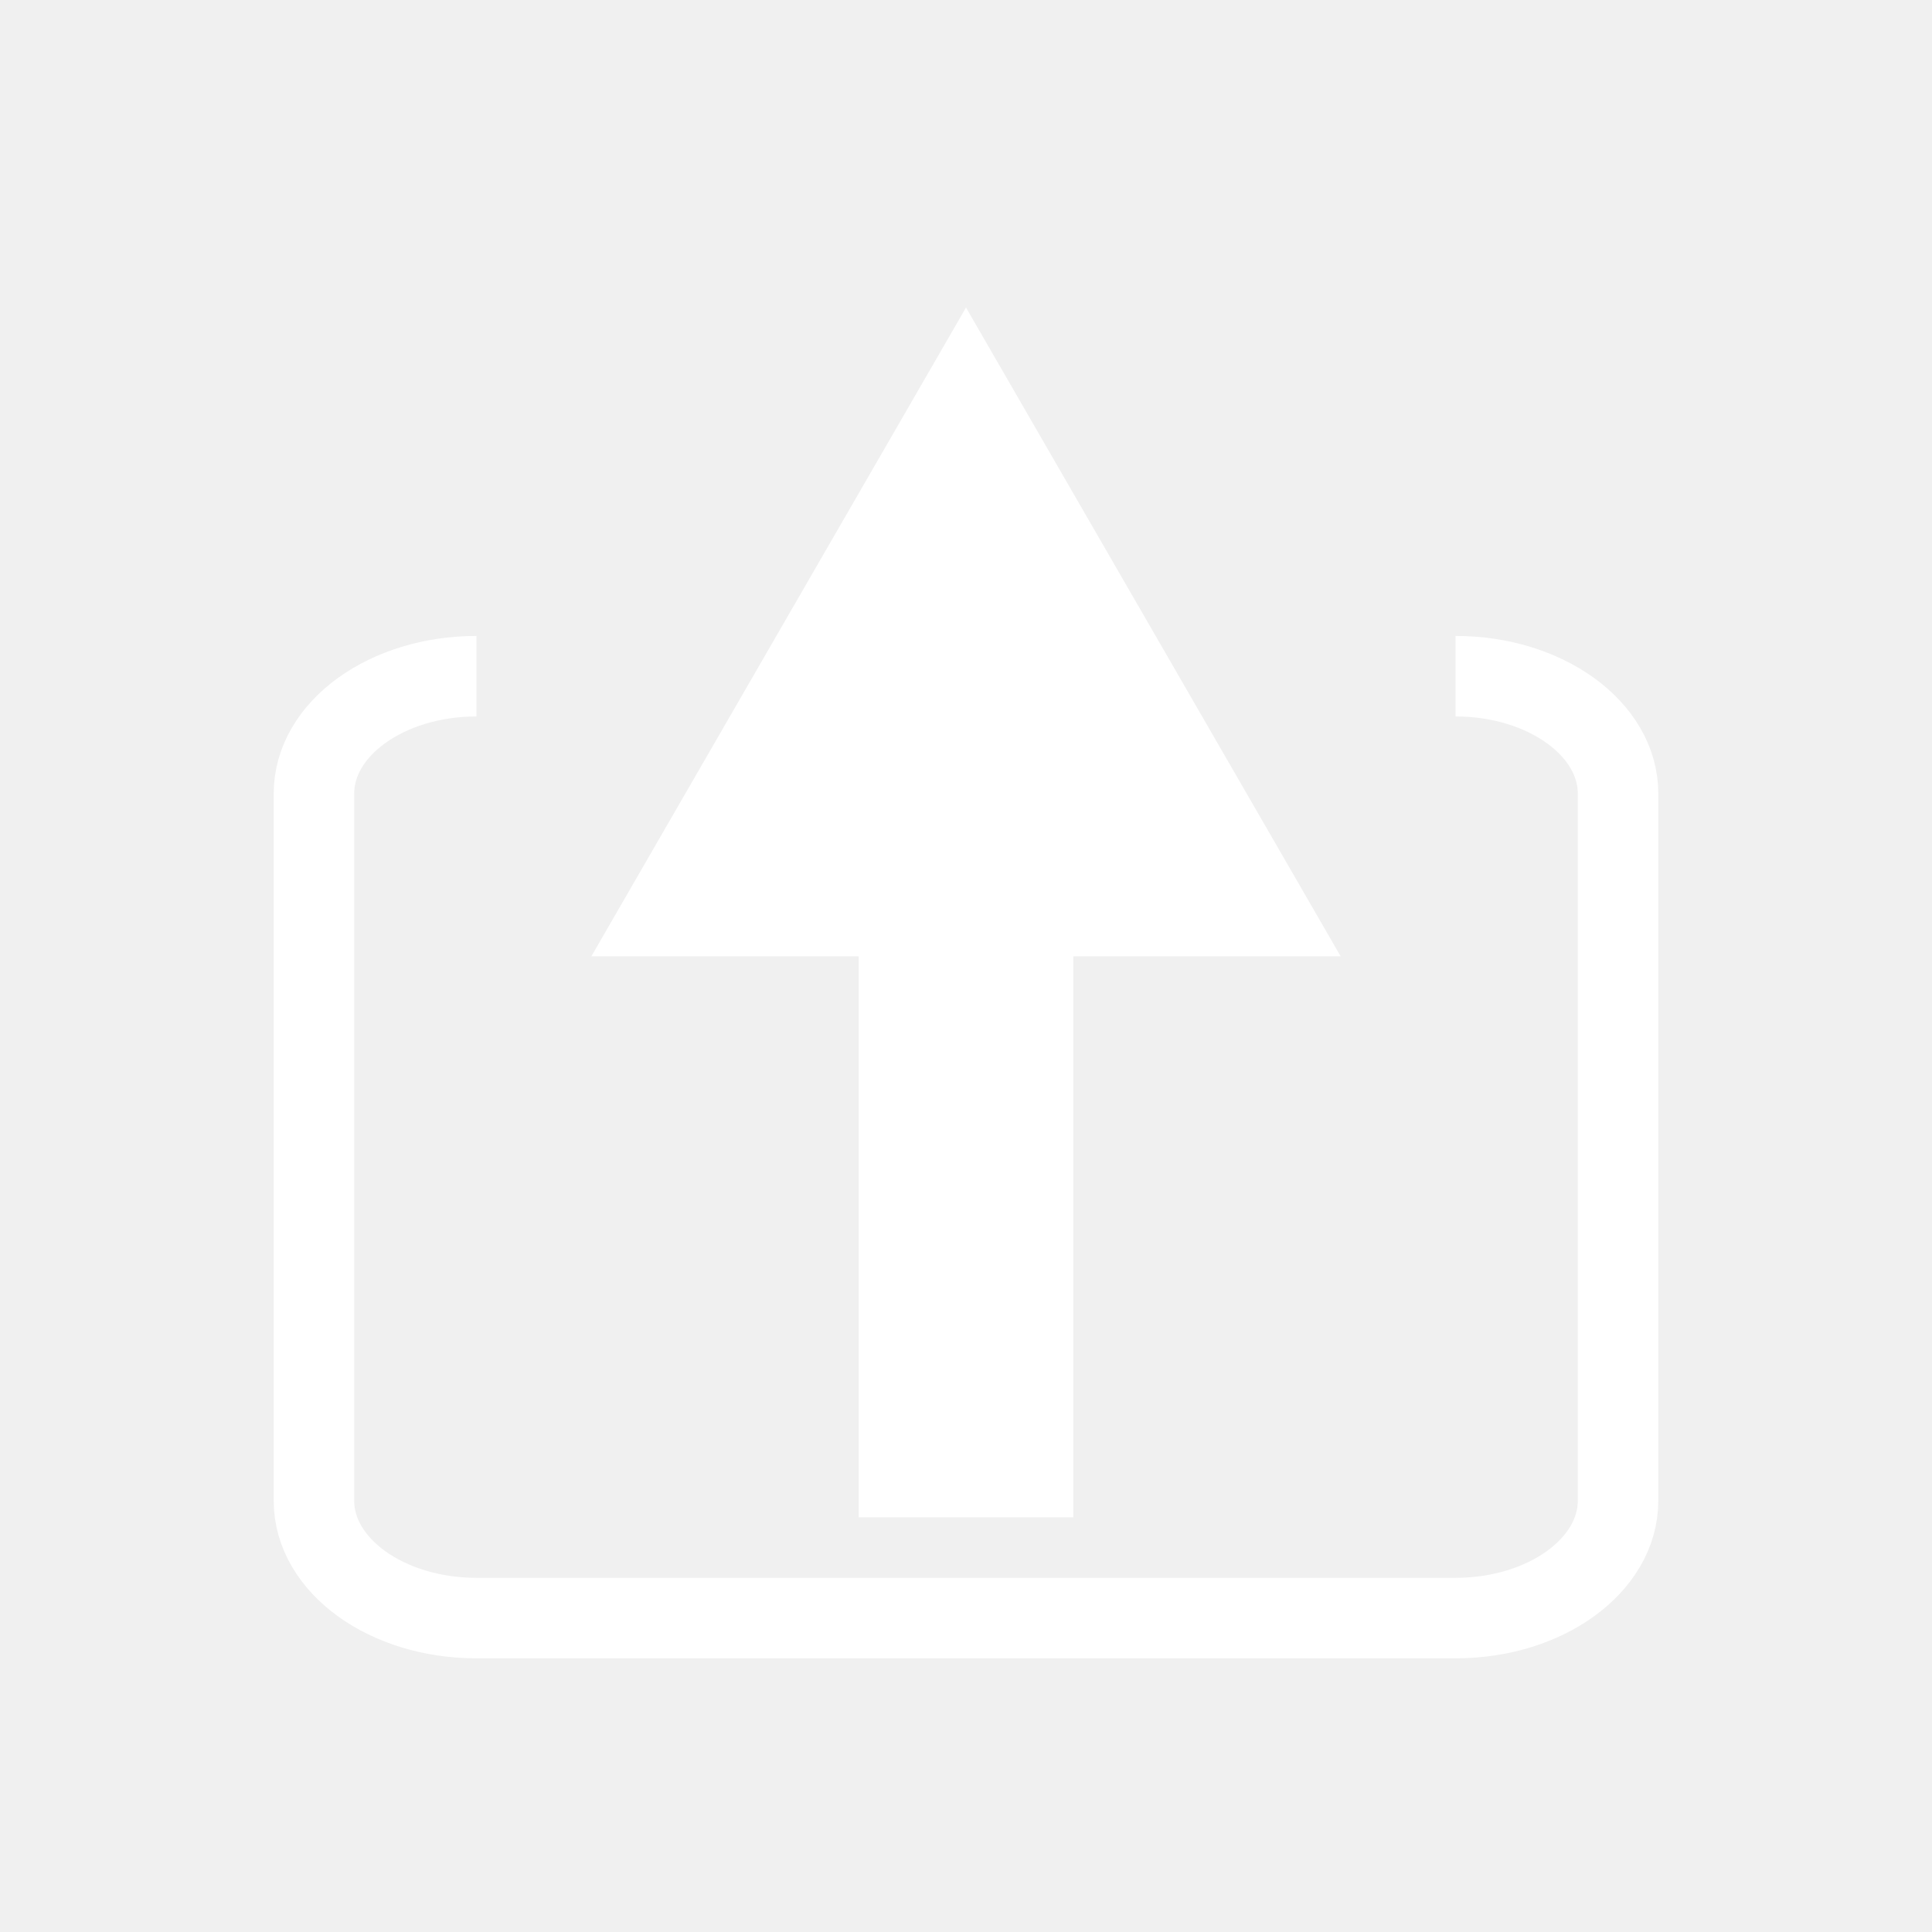
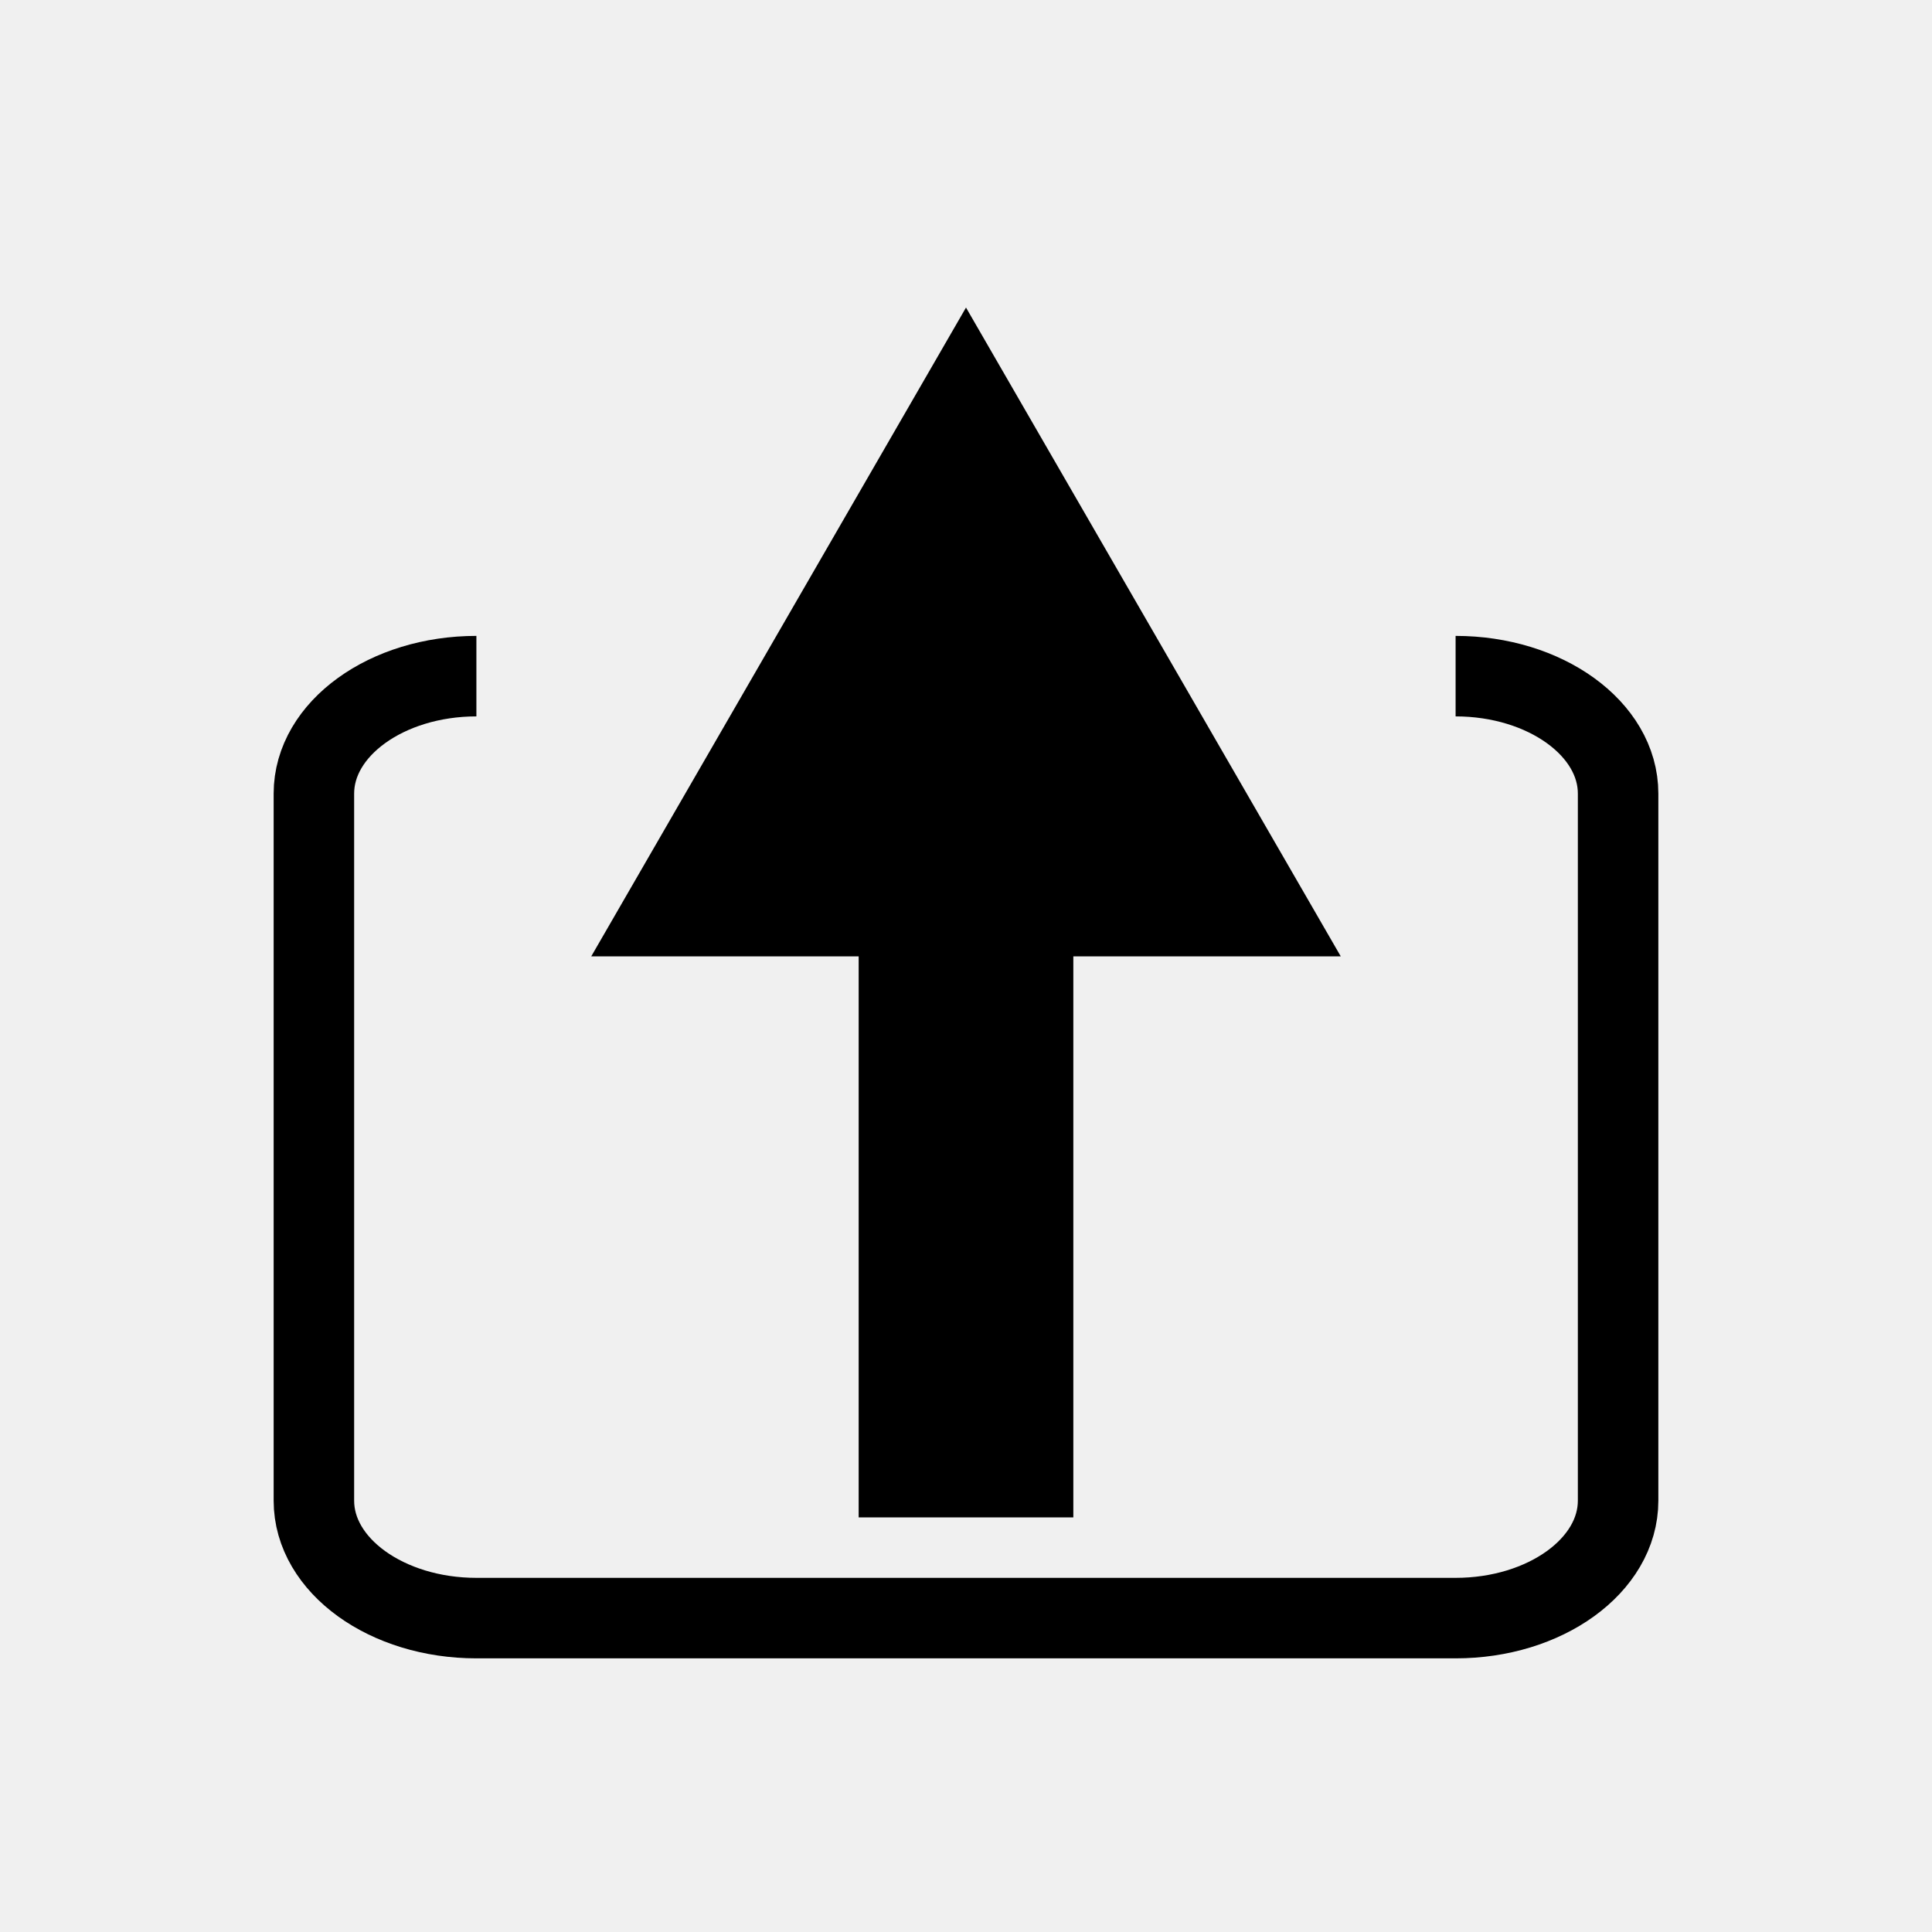
- <svg xmlns="http://www.w3.org/2000/svg" version="1.1" id="Layer_1" x="0px" y="0px" viewBox="0 0 72 72" style="enable-background:new 0 0 72 72;" xml:space="preserve">
-   <style type="text/css">
- 	.st0{fill:none;stroke:#FFFFFF;stroke-width:3;stroke-miterlimit:10;}
- 	.st1{fill:none;stroke:#FFFFFF;stroke-width:8;stroke-miterlimit:10;}
- 	.st2{fill:#FFFFFF;}
- </style>
-   <path class="st0" d="M54.244,25.2c3.345,0,6.056,1.958,6.056,4.374v26.353c0,2.416-2.711,4.374-6.056,4.374H17.756  c-3.345,0-6.056-1.958-6.056-4.374V29.574c0-2.416,2.711-4.374,6.056-4.374" />
-   <g>
-     <g>
-       <line class="st1" x1="36" y1="56.546" x2="36" y2="31.554" />
-       <g>
-         <polygon class="st2" points="49.962,35.639 36,11.461 22.038,35.639    " />
-       </g>
-     </g>
-   </g>
+ <svg xmlns="http://www.w3.org/2000/svg" width="32" height="32" viewBox="0 0 32 32">
+   <path fill="none" stroke-width="3" stroke-linecap="butt" stroke-linejoin="miter" stroke="currentcolor" stroke-opacity="1" stroke-miterlimit="10" d="M 54.246 25.198 C 57.586 25.198 60.302 27.158 60.302 29.575 L 60.302 55.925 C 60.302 58.342 57.586 60.302 54.246 60.302 L 17.754 60.302 C 14.414 60.302 11.698 58.342 11.698 55.925 L 11.698 29.575 C 11.698 27.158 14.414 25.198 17.754 25.198 " transform="matrix(0.444444, 0, 0, 0.444444, 0, 0)" />
+   <path fill="none" stroke-width="8" stroke-linecap="butt" stroke-linejoin="miter" stroke="currentcolor" stroke-opacity="1" stroke-miterlimit="10" d="M 36 56.549 L 36 31.553 " transform="matrix(0.444444, 0, 0, 0.444444, 0, 0)" />
+   <path fill-rule="nonzero" fill="currentcolor" fill-opacity="1" d="M 22.207 15.84 L 16 5.094 L 9.793 15.84 Z M 22.207 15.84 " />
</svg>
